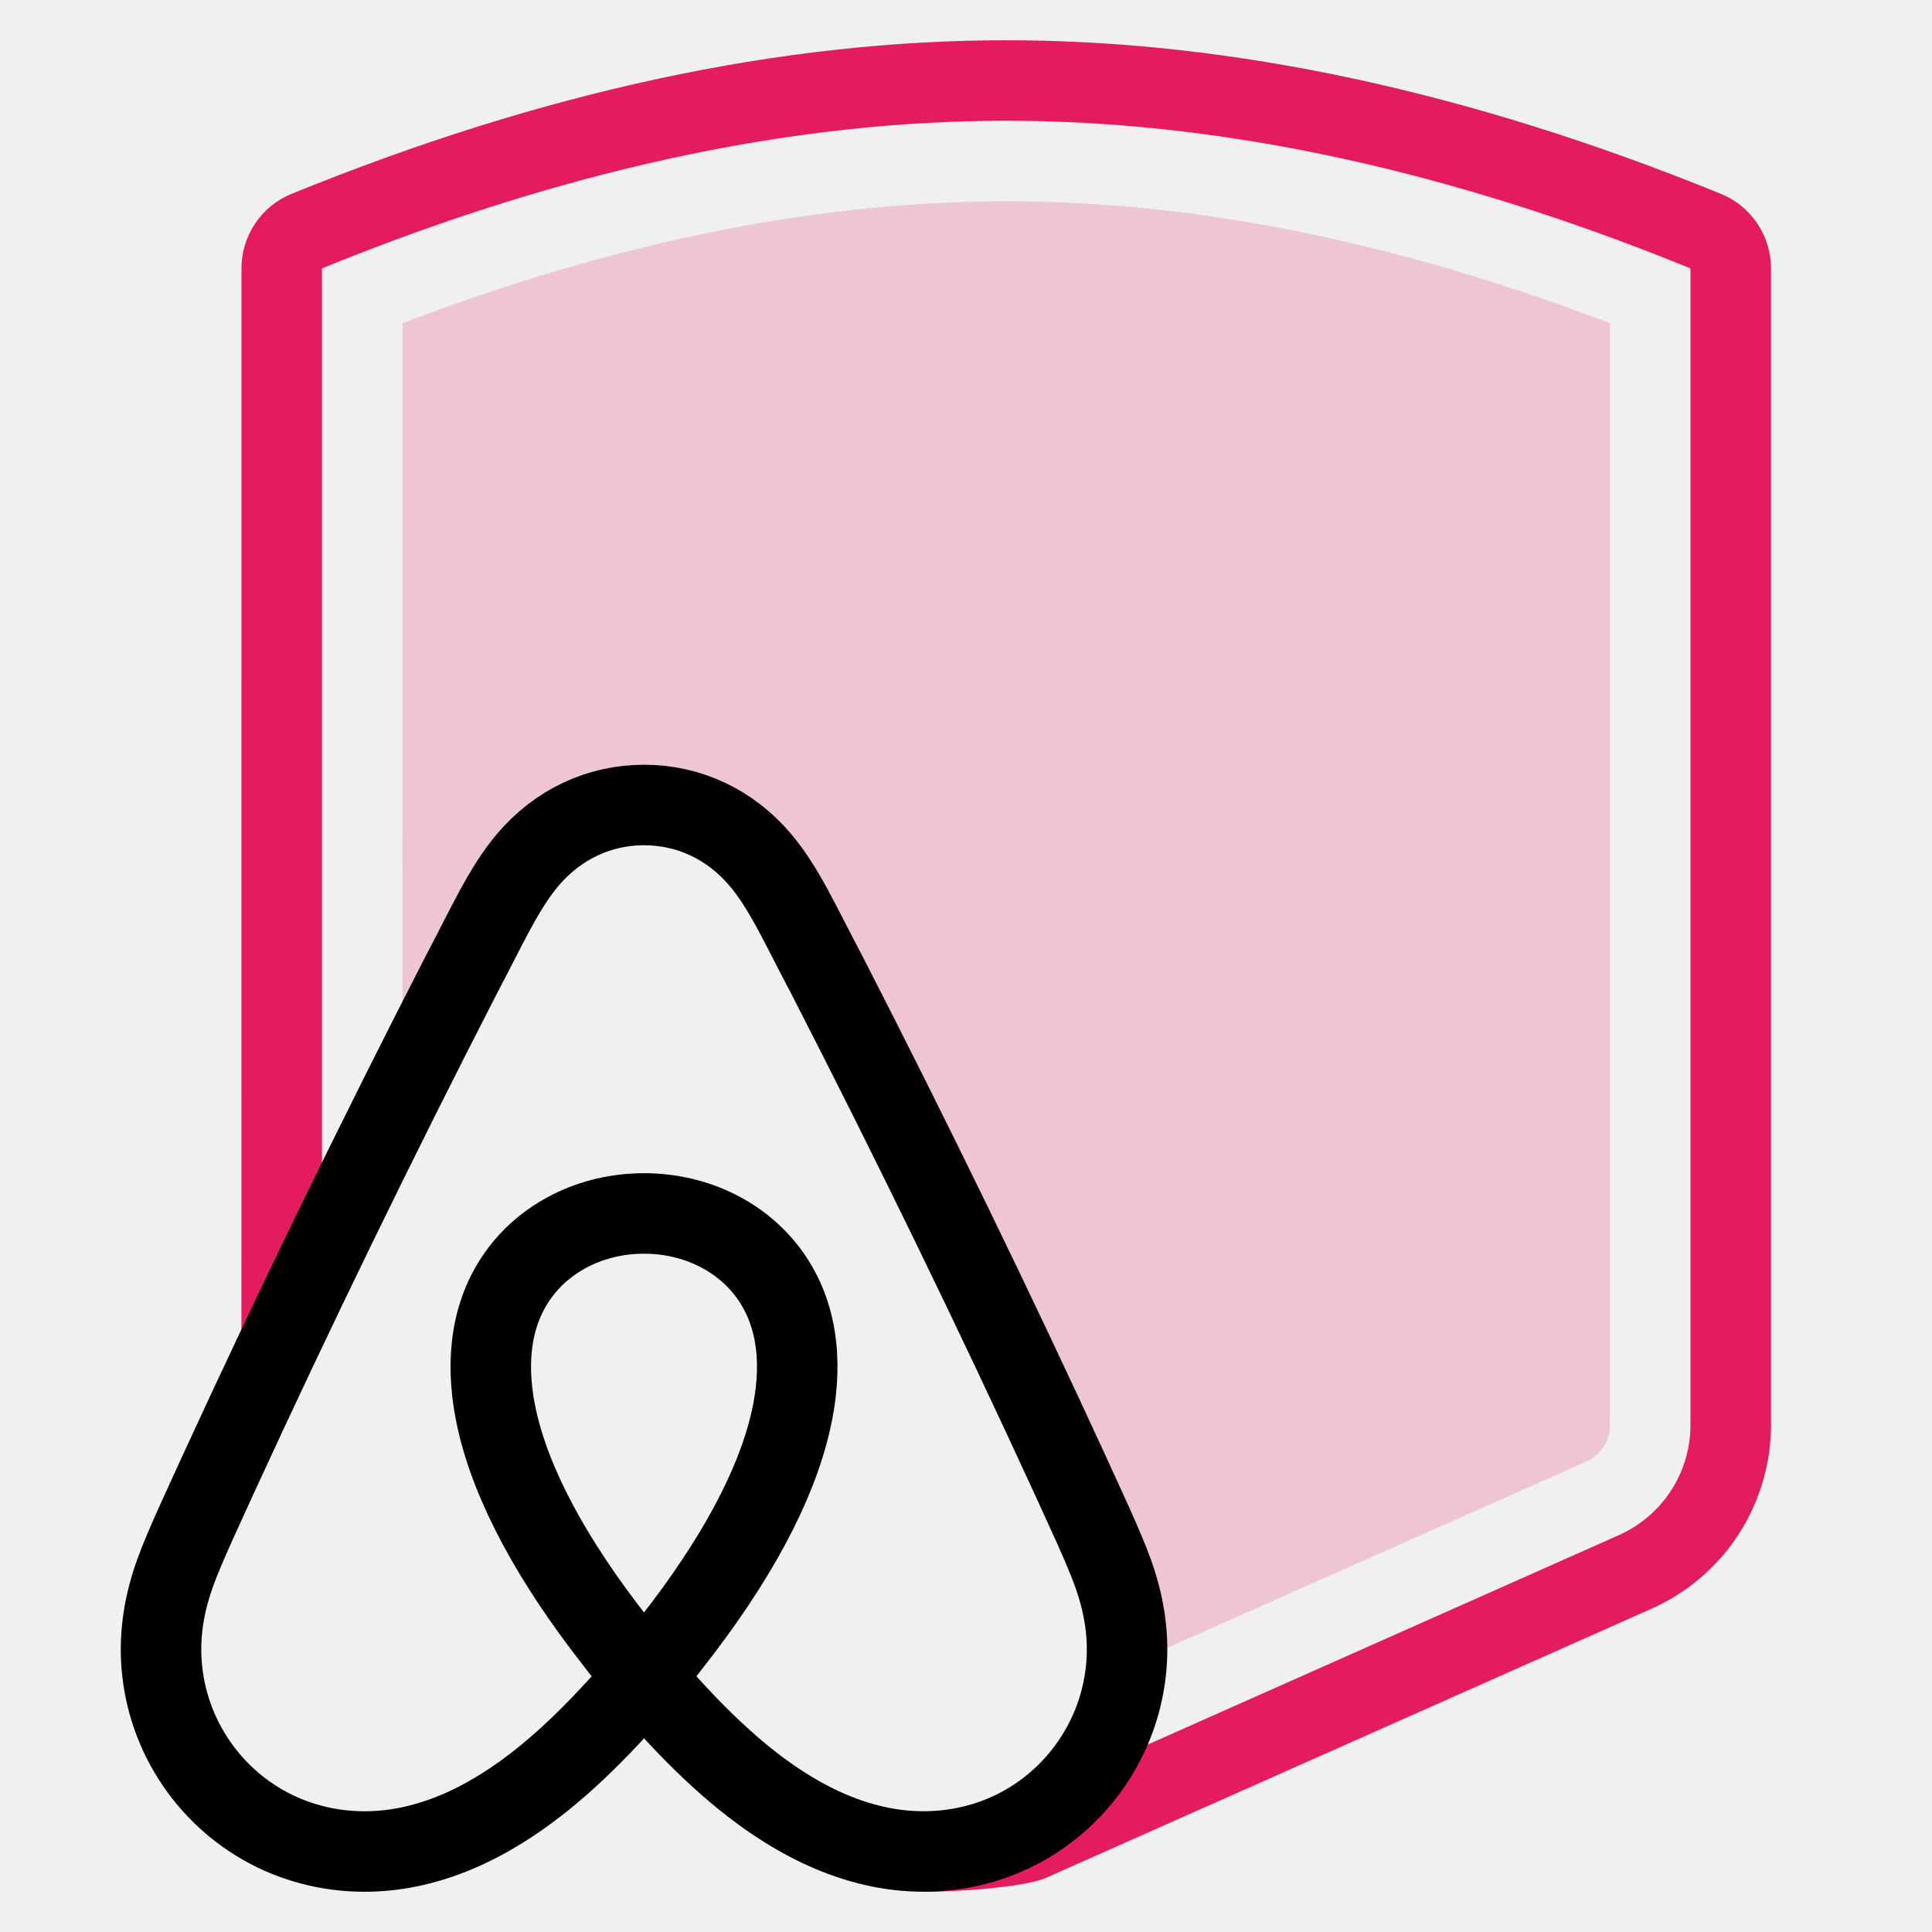
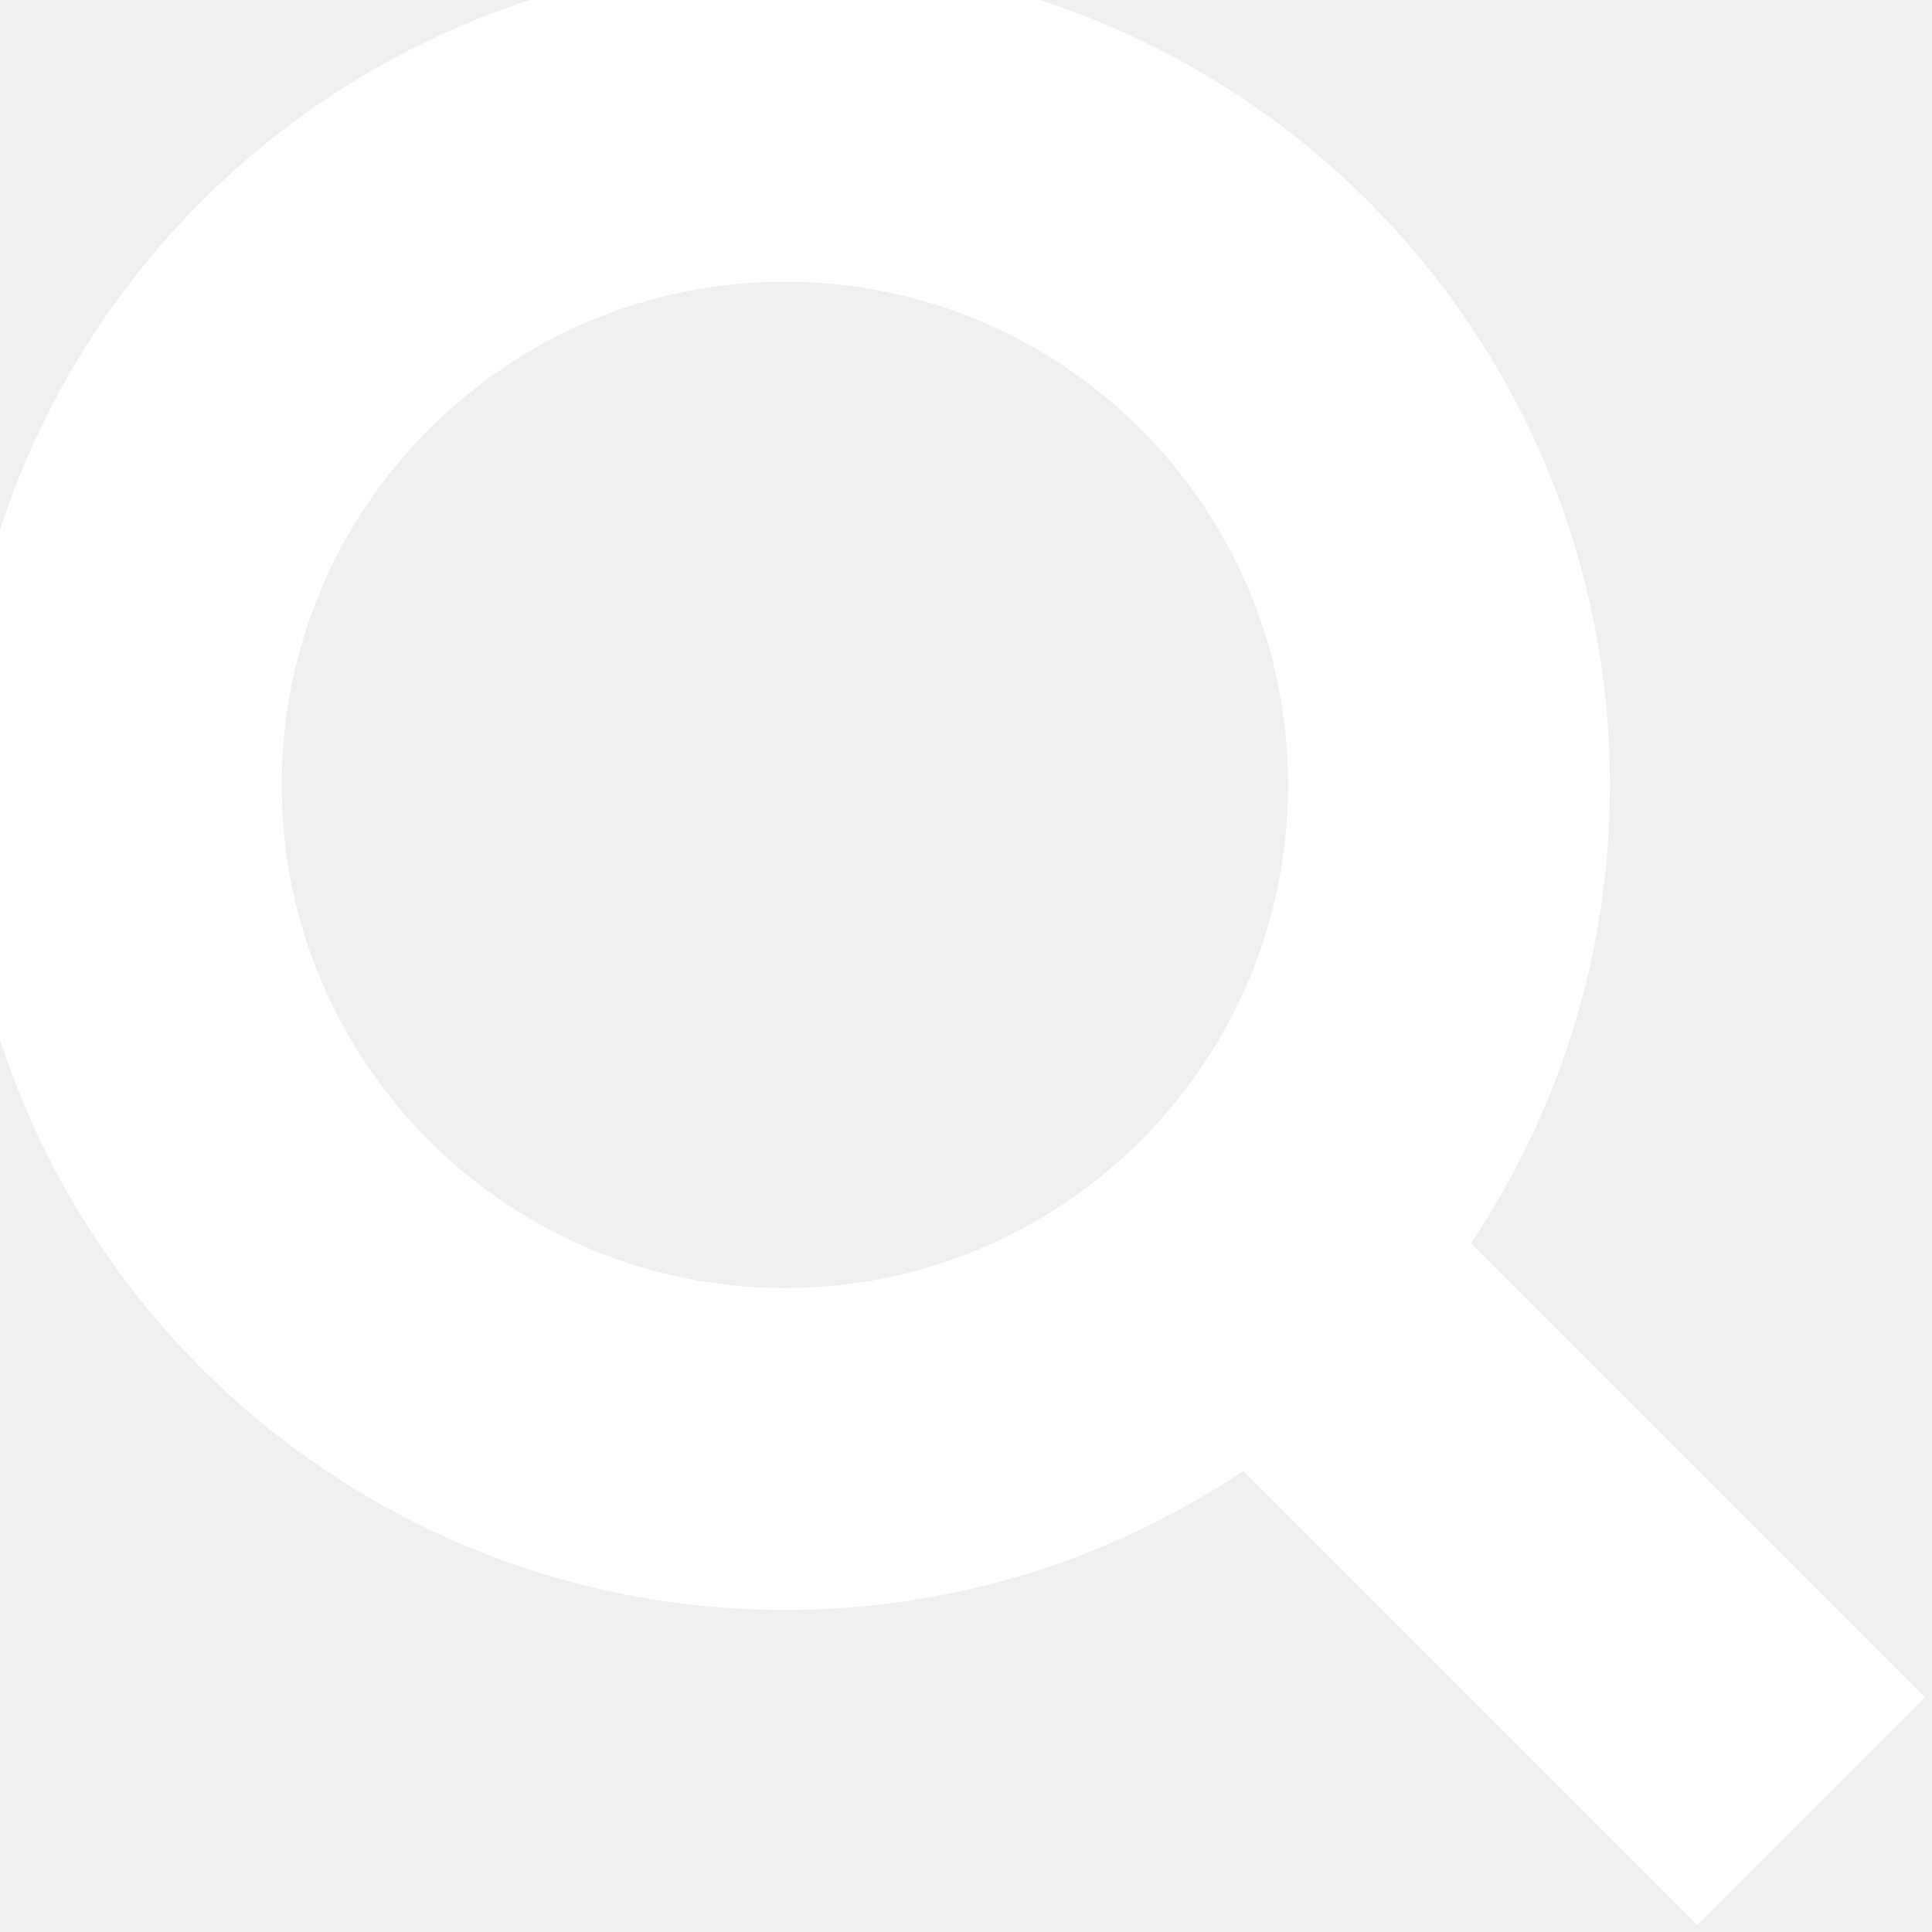
- <svg xmlns="http://www.w3.org/2000/svg" viewBox="0 0 48 48" aria-hidden="true" role="presentation" focusable="false" style="display: block; height: 24px; width: 24px; fill: rgb(227, 28, 95); stroke: currentcolor;">
-   <g>
-     <g stroke="none">
-       <path d="m25 5 .585.005c4.291.076 8.837.983 13.645 2.737l.77.288v27.371l-.008.13c-.039.299-.212.566-.47.723l-.115.061-11.423 5.077c.062-.746-.043-1.494-.321-2.278-.25-.704-.767-1.781-1.042-2.395-1.909-4.156-3.959-8.369-6.091-12.521l-.332-.637c-.469-.912-.825-1.63-1.315-2.205-.743-.874-1.767-1.355-2.882-1.355-1.115 0-2.139.482-2.883 1.356-.605.711-1.031 1.682-1.646 2.841-.496.965-.987 1.934-1.473 2.904l.002-19.072.769-.286c4.798-1.75 9.337-2.658 13.621-2.737z" fill-opacity=".2" />
-       <path d="m25 1c5.599 0 11.518 1.275 17.755 3.816.703.286 1.178.943 1.239 1.691l.006.161v28.732c0 1.9-1.076 3.629-2.764 4.472l-.205.097-15.043 6.686c-.461.205-1.862.328-2.796.343l-.192.002.001-1.001c.648-.007 1.284-.133 1.878-.375.833-.339 1.546-.894 2.079-1.589l13.26-5.894c1.023-.455 1.703-1.438 1.775-2.545l.006-.196v-28.732l-.692-.277c-5.752-2.263-11.187-3.391-16.308-3.391-5.121 0-10.557 1.128-16.308 3.391l-.692.277-0 24.494c-.681 1.408-1.348 2.815-2.001 4.217l.001-28.711c0-.813.492-1.545 1.245-1.852 6.237-2.542 12.156-3.816 17.755-3.816z" />
-     </g>
-     <path d="m16 41.693.687-.885c1.596-2.033 2.592-3.887 2.961-5.512.28-1.232.232-2.517-.48-3.559-.68-.995-1.864-1.589-3.167-1.589-1.303 0-2.488.594-3.168 1.589-.71 1.039-.762 2.32-.481 3.558.369 1.625 1.365 3.48 2.962 5.513l.687.885.645.719c1.15 1.26 2.174 2.123 3.223 2.715.815.46 1.64.741 2.452.836.881.103 1.759-.012 2.56-.338 1.642-.668 2.819-2.178 3.07-3.939.121-.844.026-1.685-.288-2.573-.25-.704-.767-1.781-1.042-2.395-1.909-4.156-3.959-8.369-6.091-12.521-.649-1.222-1.048-2.139-1.647-2.842-.743-.874-1.767-1.355-2.882-1.355-1.115 0-2.139.482-2.883 1.356-.605.711-1.031 1.682-1.646 2.841-2.133 4.153-4.182 8.366-6.091 12.521-.282.631-.793 1.693-1.042 2.395-.314.887-.408 1.729-.288 2.573.251 1.761 1.427 3.27 3.07 3.939.819.333 1.694.44 2.56.339.813-.095 1.638-.376 2.452-.836 1.049-.592 2.073-1.455 3.223-2.715z" fill="none" stroke-width="2" />
+ <svg xmlns="http://www.w3.org/2000/svg" viewBox="0 0 32 32" aria-hidden="true" role="presentation" focusable="false" style="display: block; fill: none; height: 12px; width: 12px; stroke: white; stroke-width: 5.333; overflow: visible;">
+   <g fill="none">
+     <path d="m13 24c6.075 0 11-4.925 11-11 0-6.075-4.925-11-11-11-6.075 0-11 4.925-11 11 0 6.075 4.925 11 11 11zm8-3 9 9" />
  </g>
</svg>
